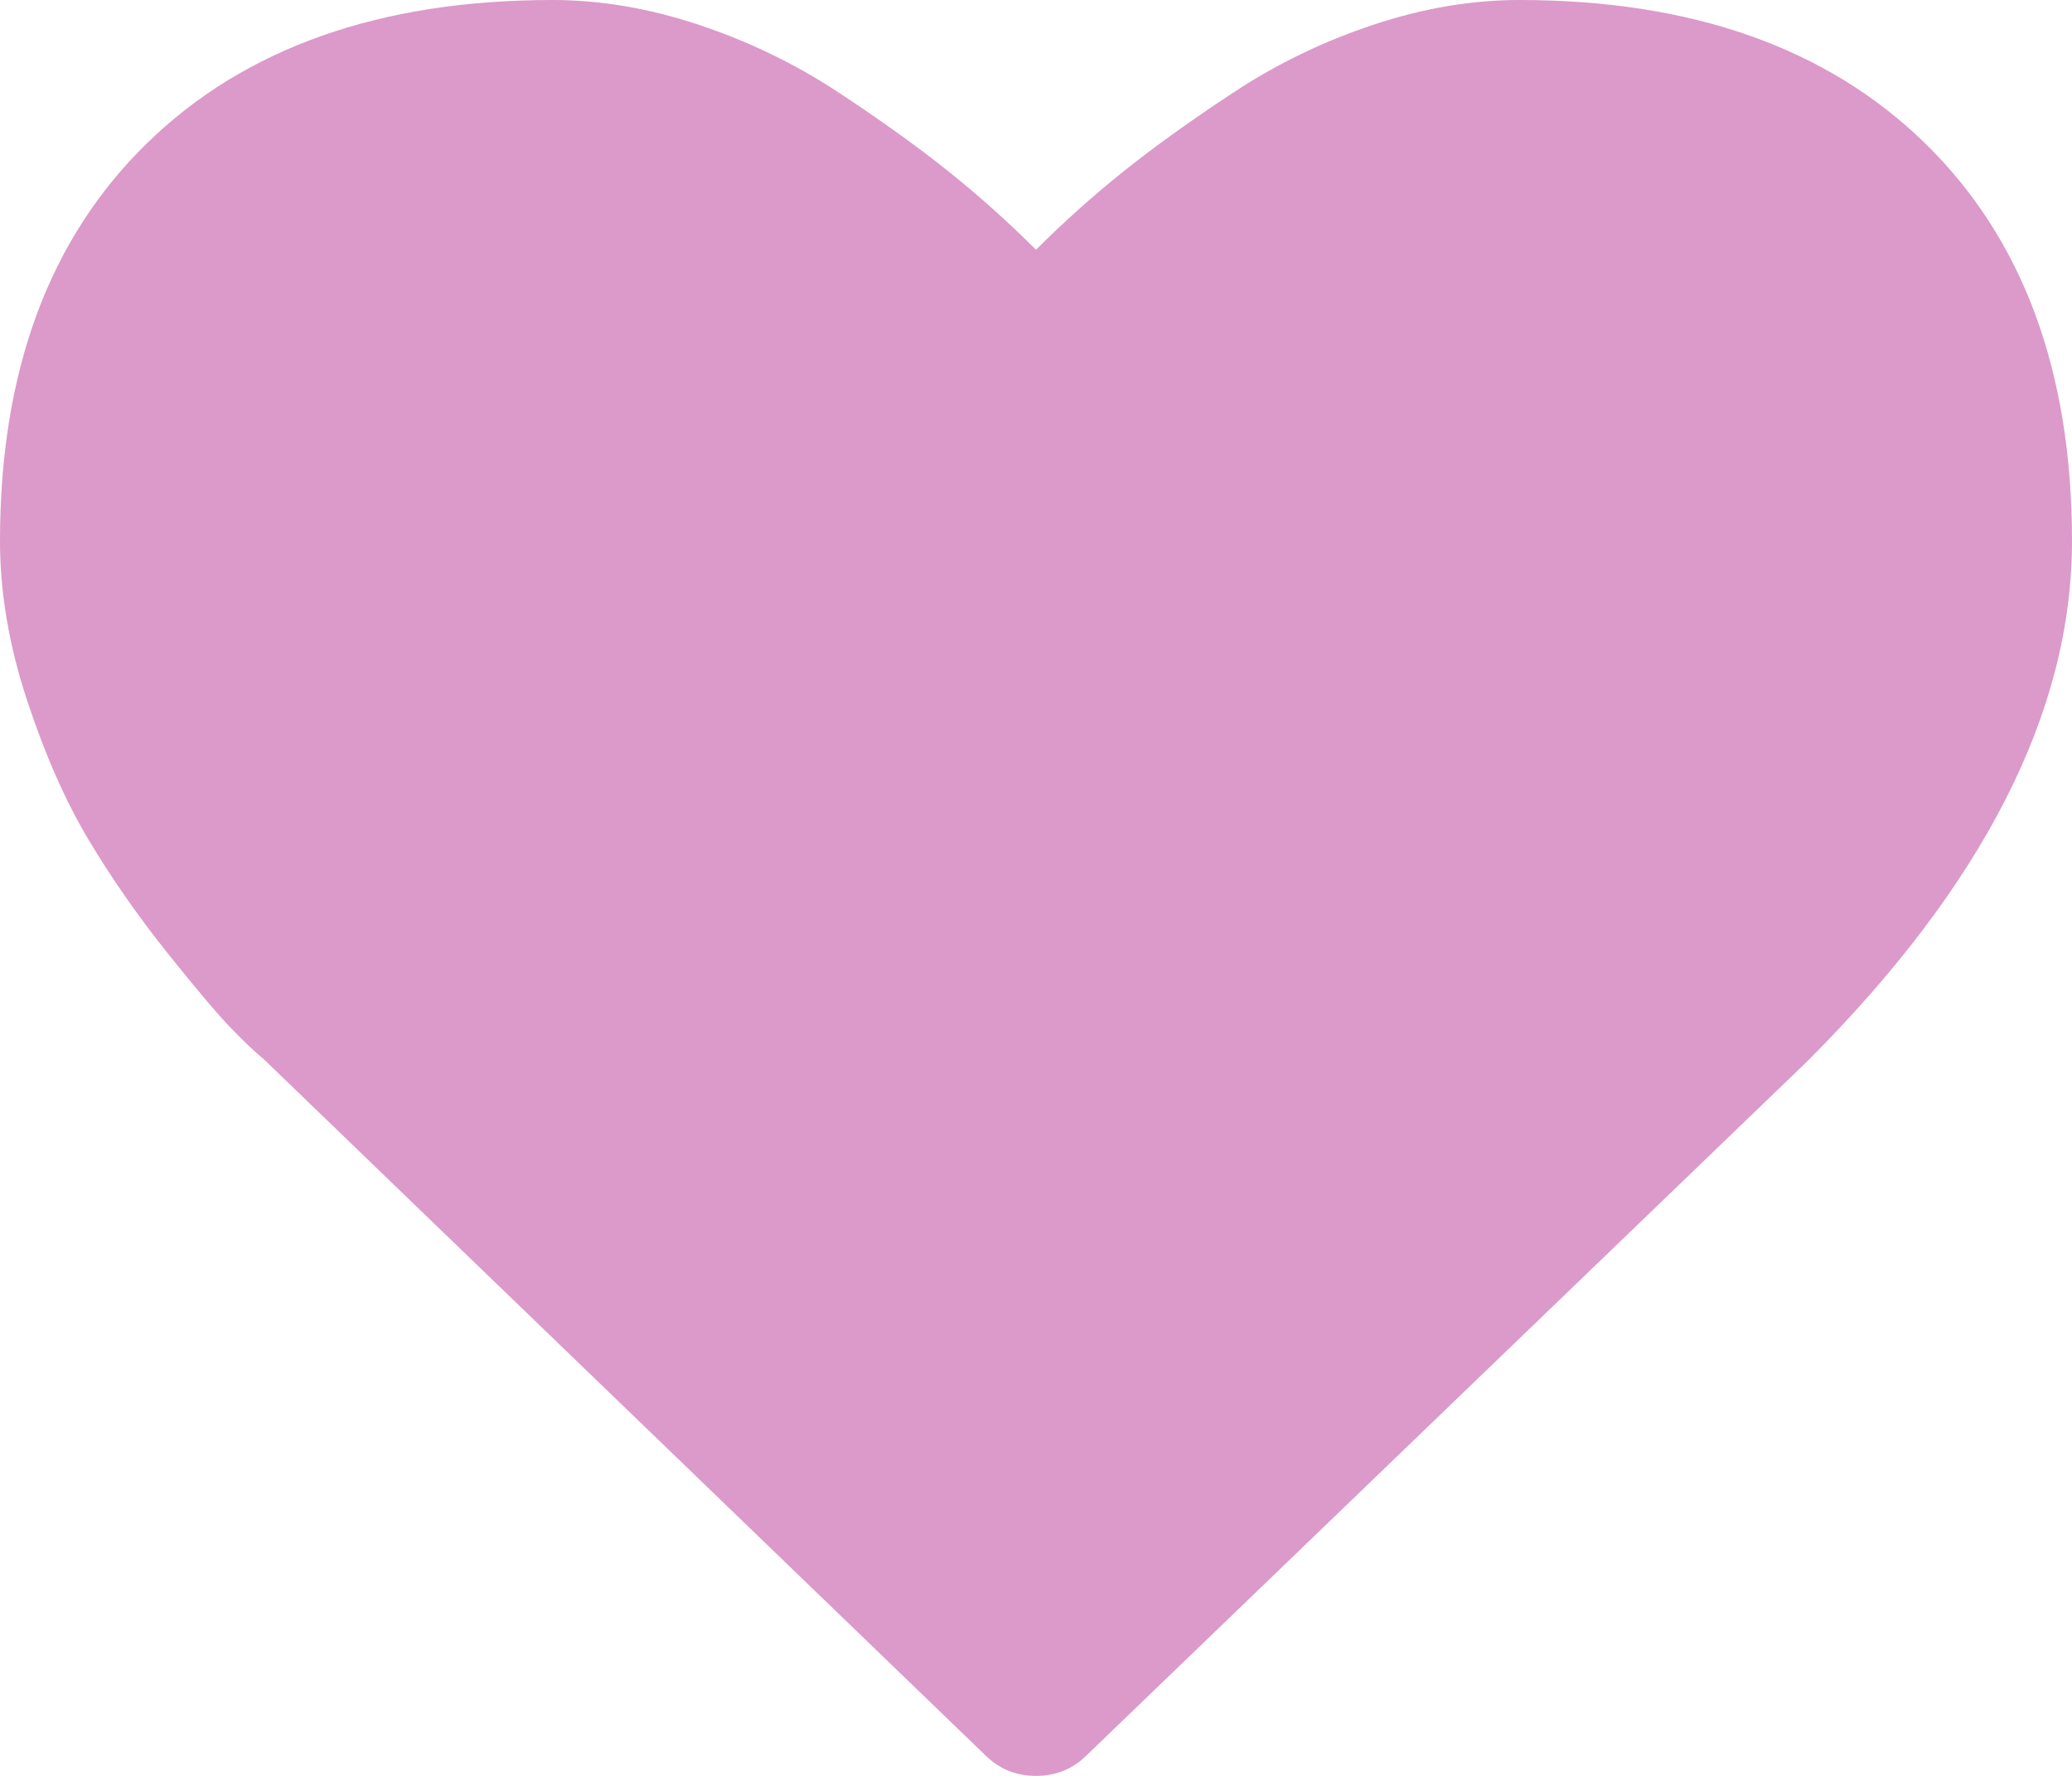
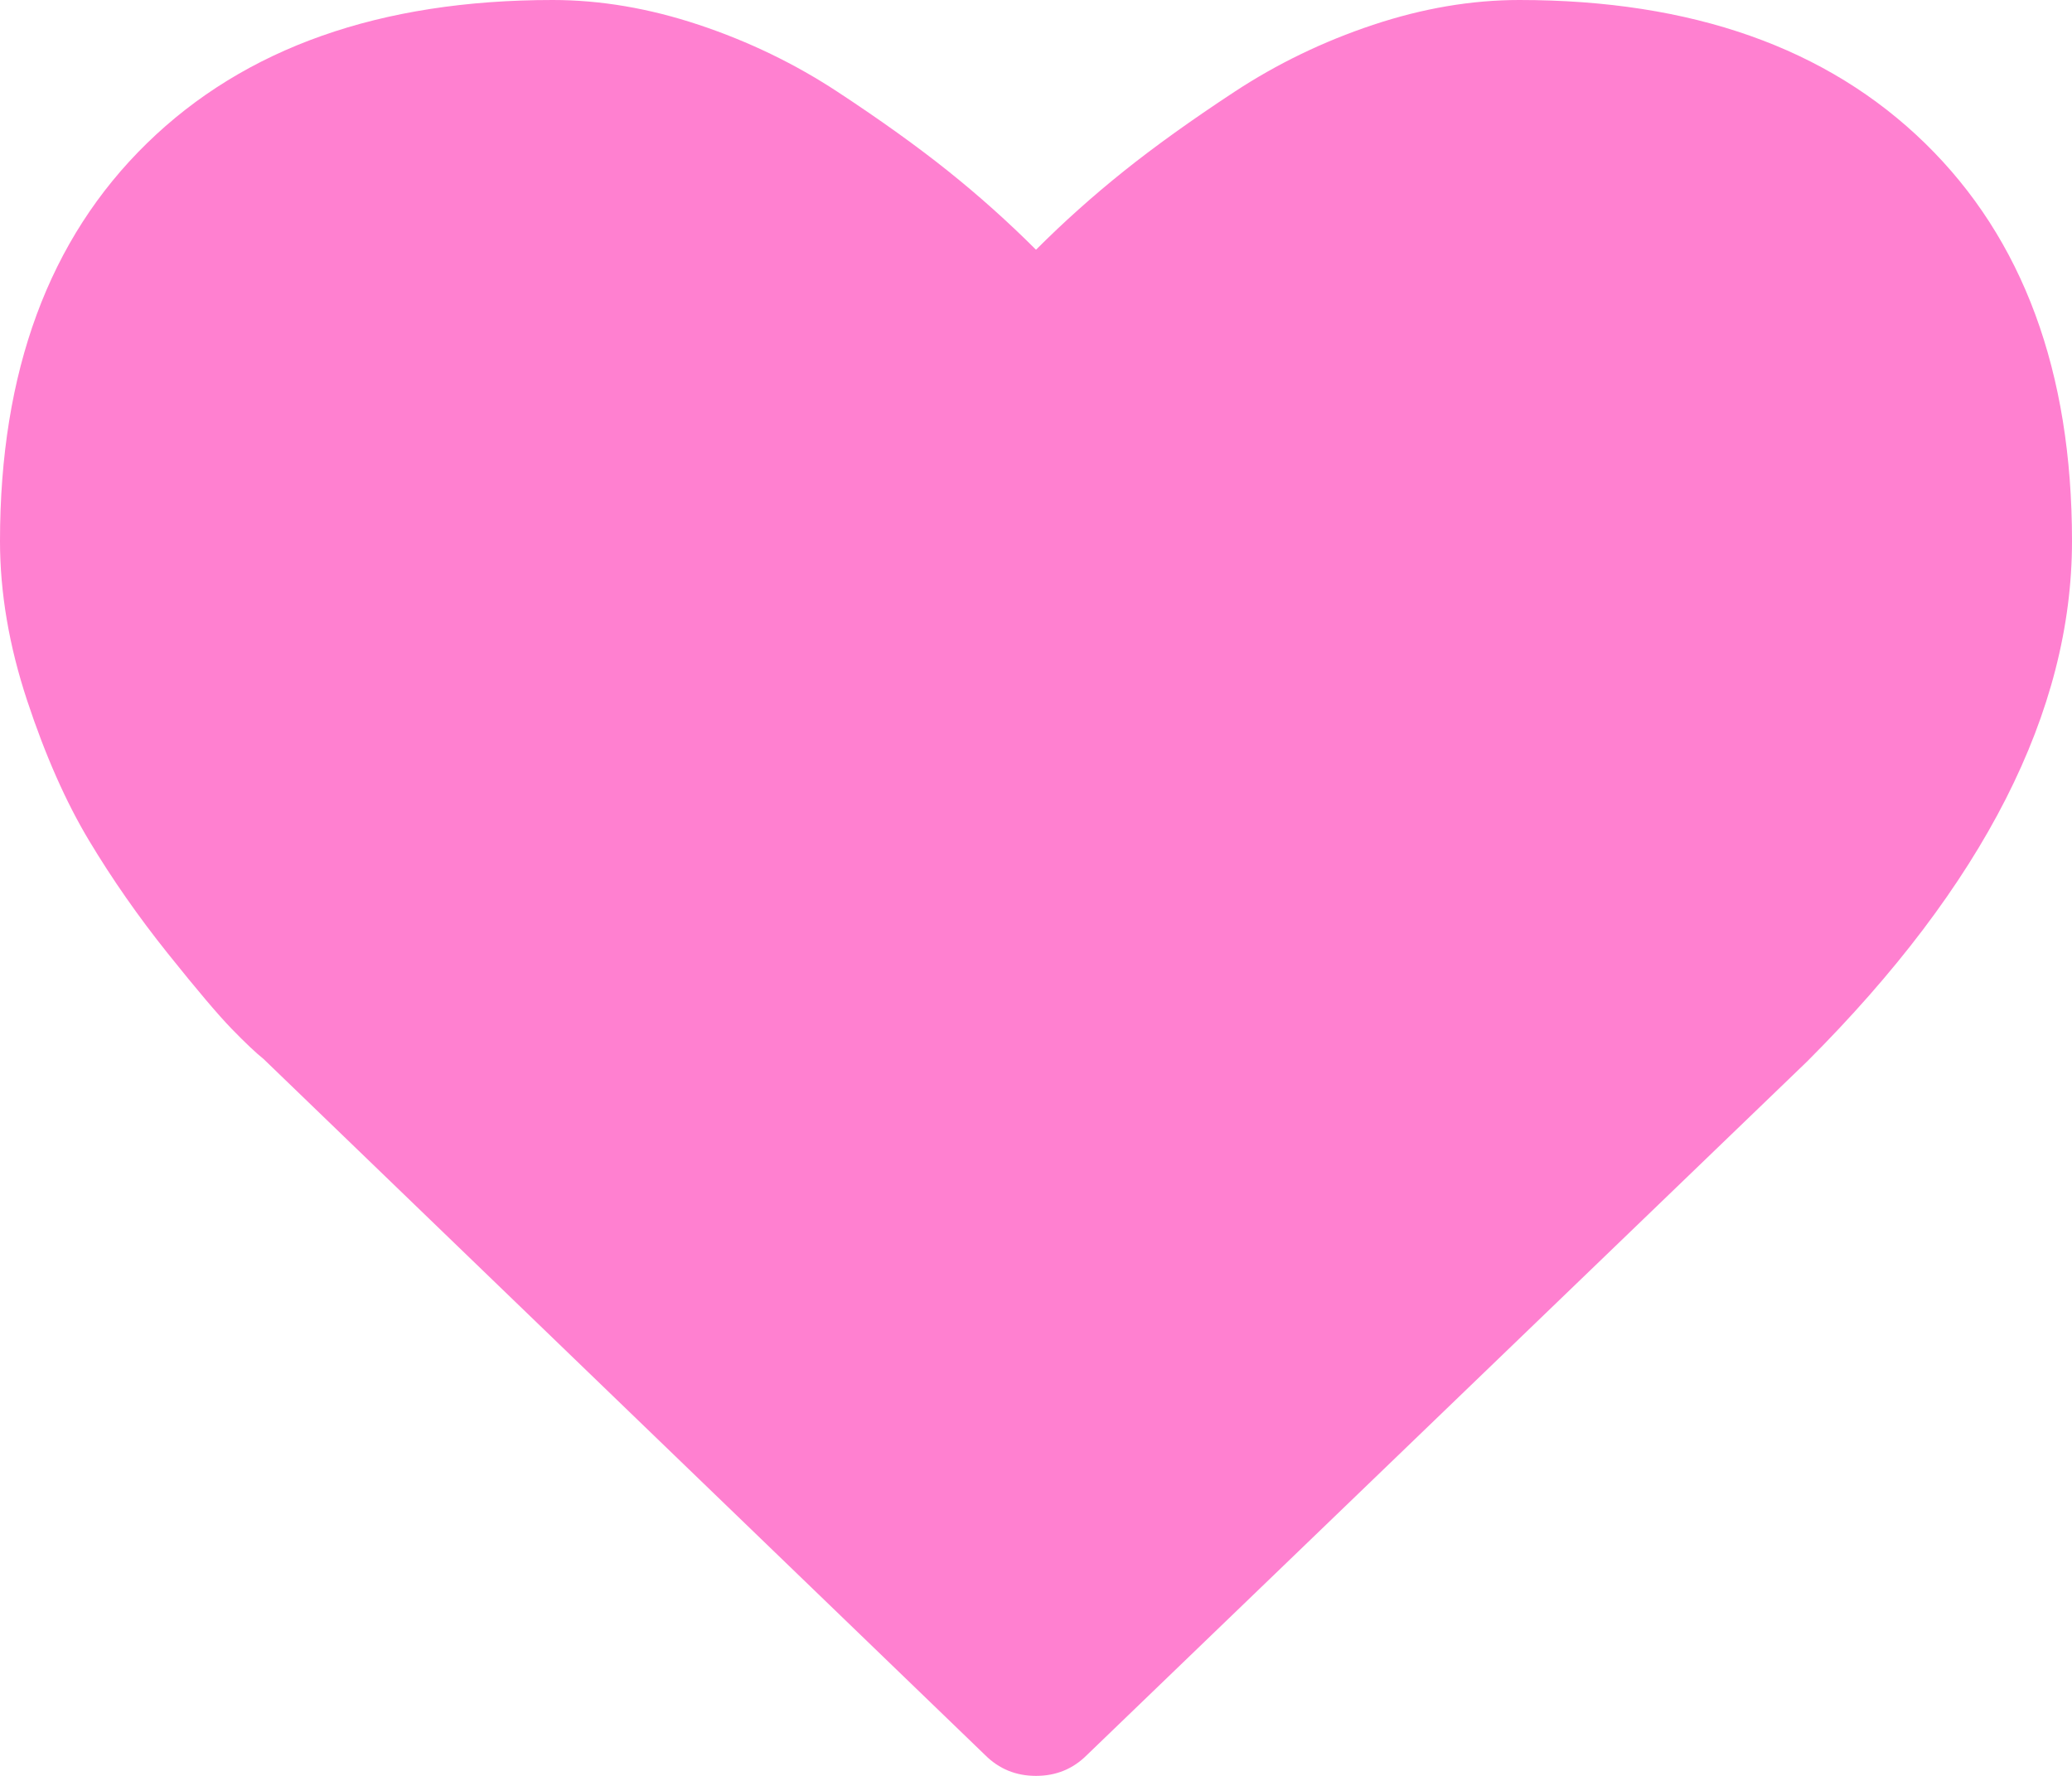
<svg xmlns="http://www.w3.org/2000/svg" height="1536" width="1792" id="svg950" version="1.1" viewBox="0 -256 1792 1536">
  <defs id="defs954" />
-   <g style="fill:#db9ac9;fill-opacity:1" id="g948" transform="matrix(1,0,0,-1,0,1152)">
-     <path style="fill:#db9ac9;fill-opacity:1" id="path946" d="m 896,-128 q -26,0 -44,18 L 228,492 q -10,8 -27.5,26 Q 183,536 145,583.5 107,631 77,681 47,731 23.5,802 0,873 0,940 q 0,220 127,344 127,124 351,124 62,0 126.5,-21.5 64.5,-21.5 120,-58 55.5,-36.5 95.5,-68.5 40,-32 76,-68 36,36 76,68 40,32 95.5,68.5 55.5,36.5 120,58 64.5,21.5 126.5,21.5 224,0 351,-124 127,-124 127,-344 0,-221 -229,-450 L 940,-110 q -18,-18 -44,-18" />
+   <g style="fill:#ff80d0;fill-opacity:1" id="g948" transform="matrix(1,0,0,-1,0,1152)">
+     <path style="fill:#ff80d0;fill-opacity:1" id="path946" d="m 896,-128 q -26,0 -44,18 L 228,492 q -10,8 -27.5,26 Q 183,536 145,583.5 107,631 77,681 47,731 23.5,802 0,873 0,940 q 0,220 127,344 127,124 351,124 62,0 126.5,-21.5 64.5,-21.5 120,-58 55.5,-36.5 95.5,-68.5 40,-32 76,-68 36,36 76,68 40,32 95.5,68.5 55.5,36.5 120,58 64.5,21.5 126.5,21.5 224,0 351,-124 127,-124 127,-344 0,-221 -229,-450 L 940,-110 q -18,-18 -44,-18" />
  </g>
</svg>
